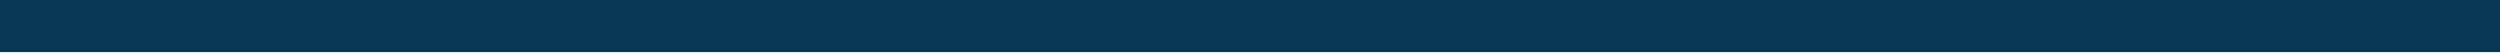
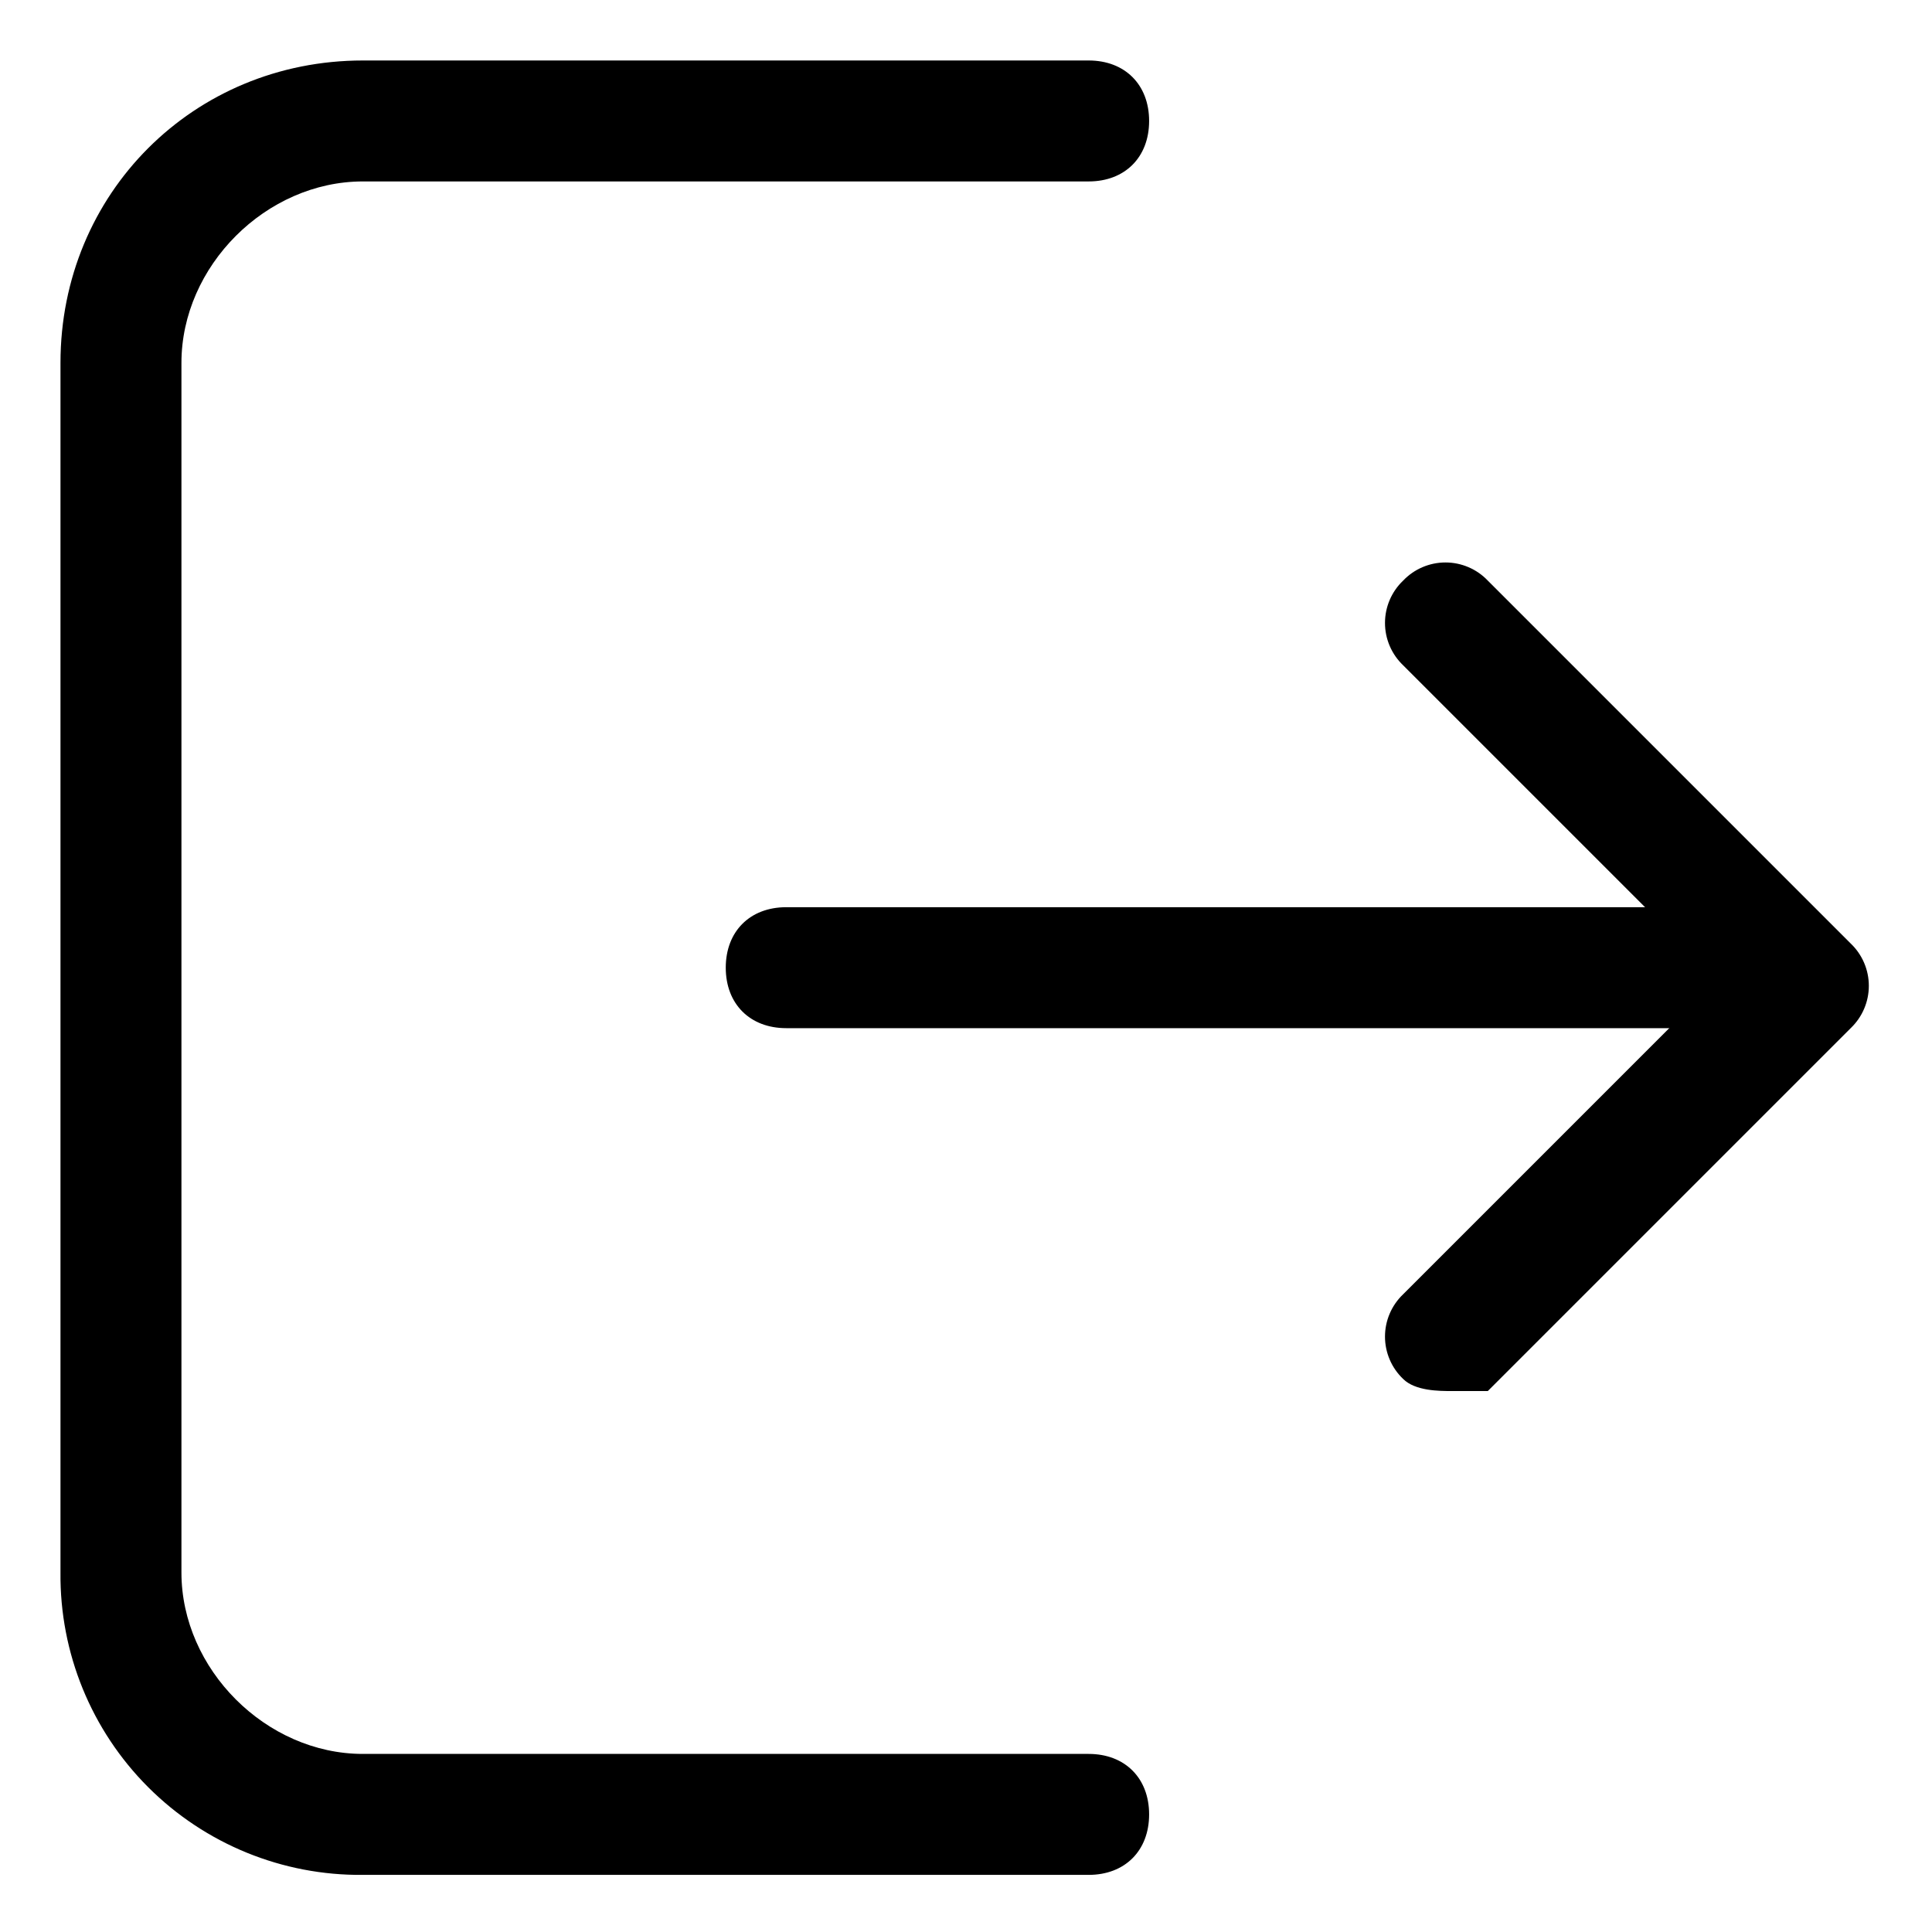
- <svg xmlns="http://www.w3.org/2000/svg" width="48px" height="1px" viewBox="0 0 48 1" version="1.1">
-   <defs />
-   <g id="Page-1" stroke="none" stroke-width="1" fill="none" fill-rule="evenodd">
-     <g id="19-Separator" transform="translate(-129, -156)" fill="#063855">
-       <g id="Controls/Settings" transform="translate(80, 0)">
-         <g id="Content" transform="translate(0, 64)">
-           <g id="Group" transform="translate(24, 56)">
-             <g id="Group-2">
-               <rect id="Rectangle-5" x="25" y="36" width="48" height="1" />
-             </g>
-           </g>
-         </g>
-       </g>
-     </g>
-   </g>
+ <svg xmlns="http://www.w3.org/2000/svg" width="23" height="23" viewBox="0 0 23 23">
+   <path d="M17.28 16.56c-.144 0-.432 0-.576-.144a.696.696 0 0 1 0-1.008l3.744-3.744-3.744-3.744a.696.696 0 0 1 0-1.008.696.696 0 0 1 1.008 0l4.32 4.32a.696.696 0 0 1 0 1.008l-4.32 4.32h-.432z" />
+   <path d="M20.88 12.24H9.36c-.432 0-.72-.288-.72-.72s.288-.72.72-.72h11.52c.432 0 .72.288.72.72s-.288.72-.72.72z" />
+   <path d="M12.96 22.32H4.32a3.565 3.565 0 0 1-3.6-3.6V4.32c0-2.016 1.584-3.6 3.6-3.6h8.64c.432 0 .72.288.72.72s-.288.72-.72.72H4.32c-1.152 0-2.16 1.008-2.16 2.16v14.4c0 1.152 1.008 2.16 2.16 2.16h8.64c.432 0 .72.288.72.72s-.288.72-.72.72z" />
</svg>
